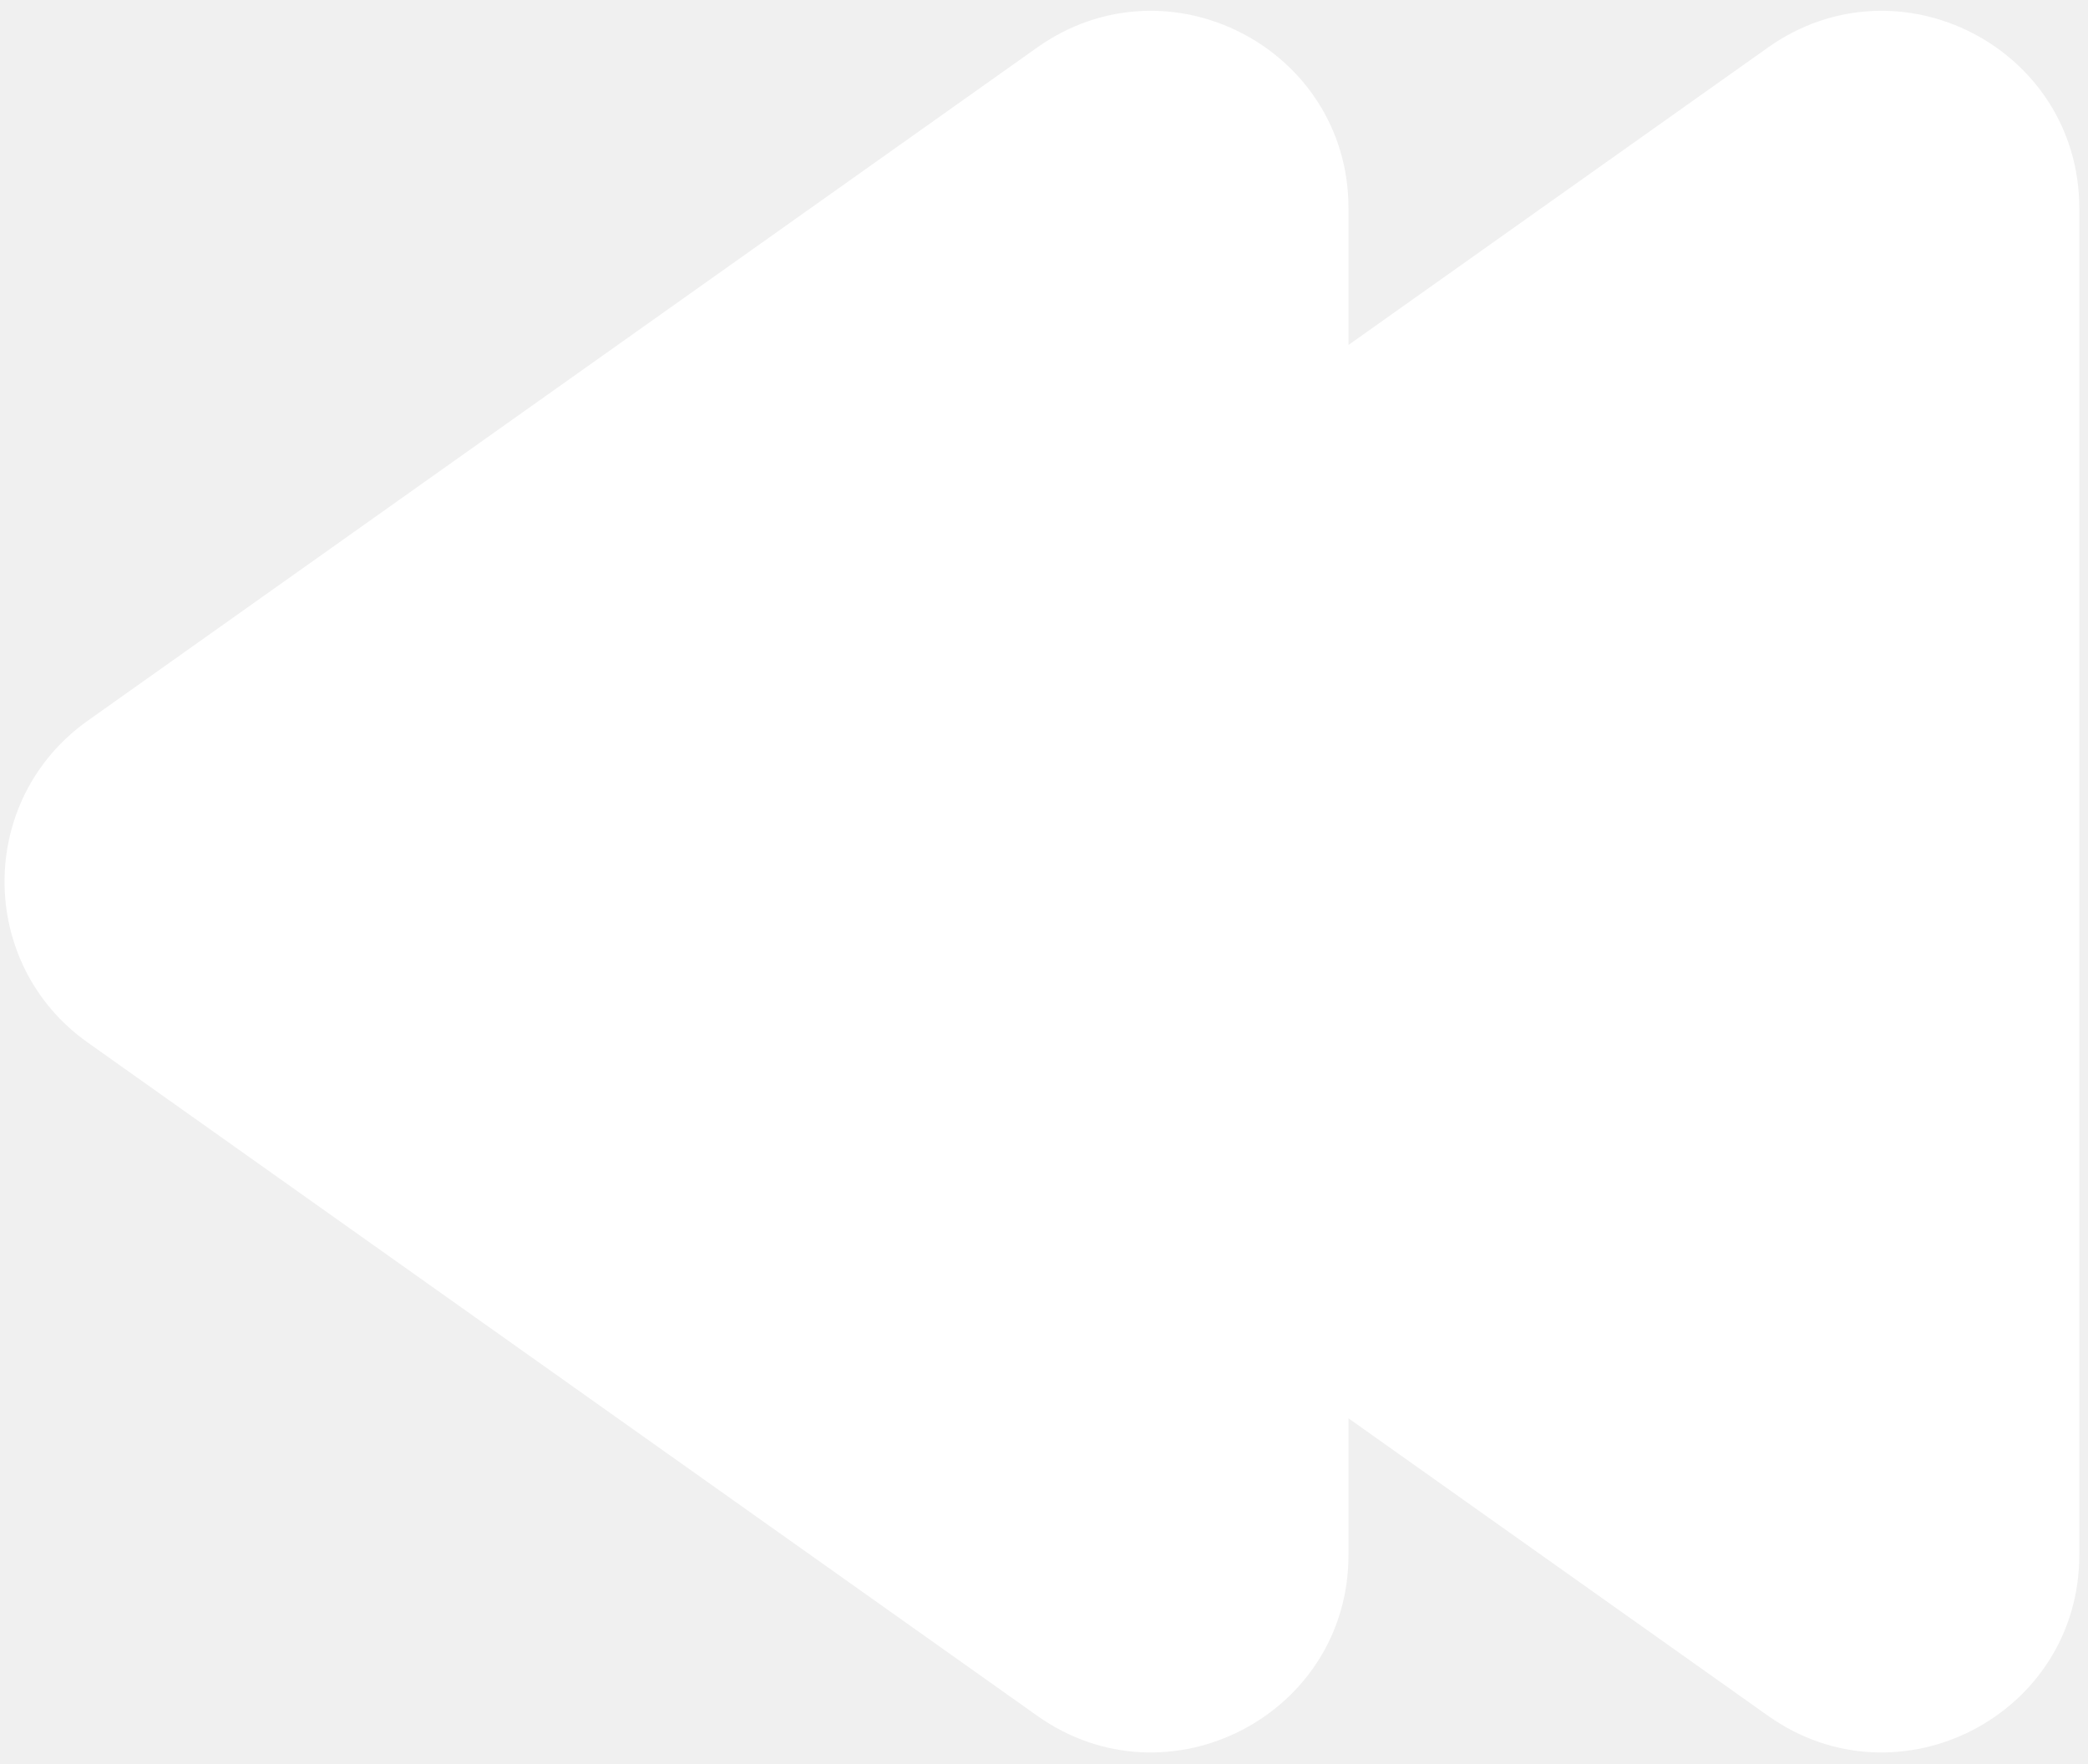
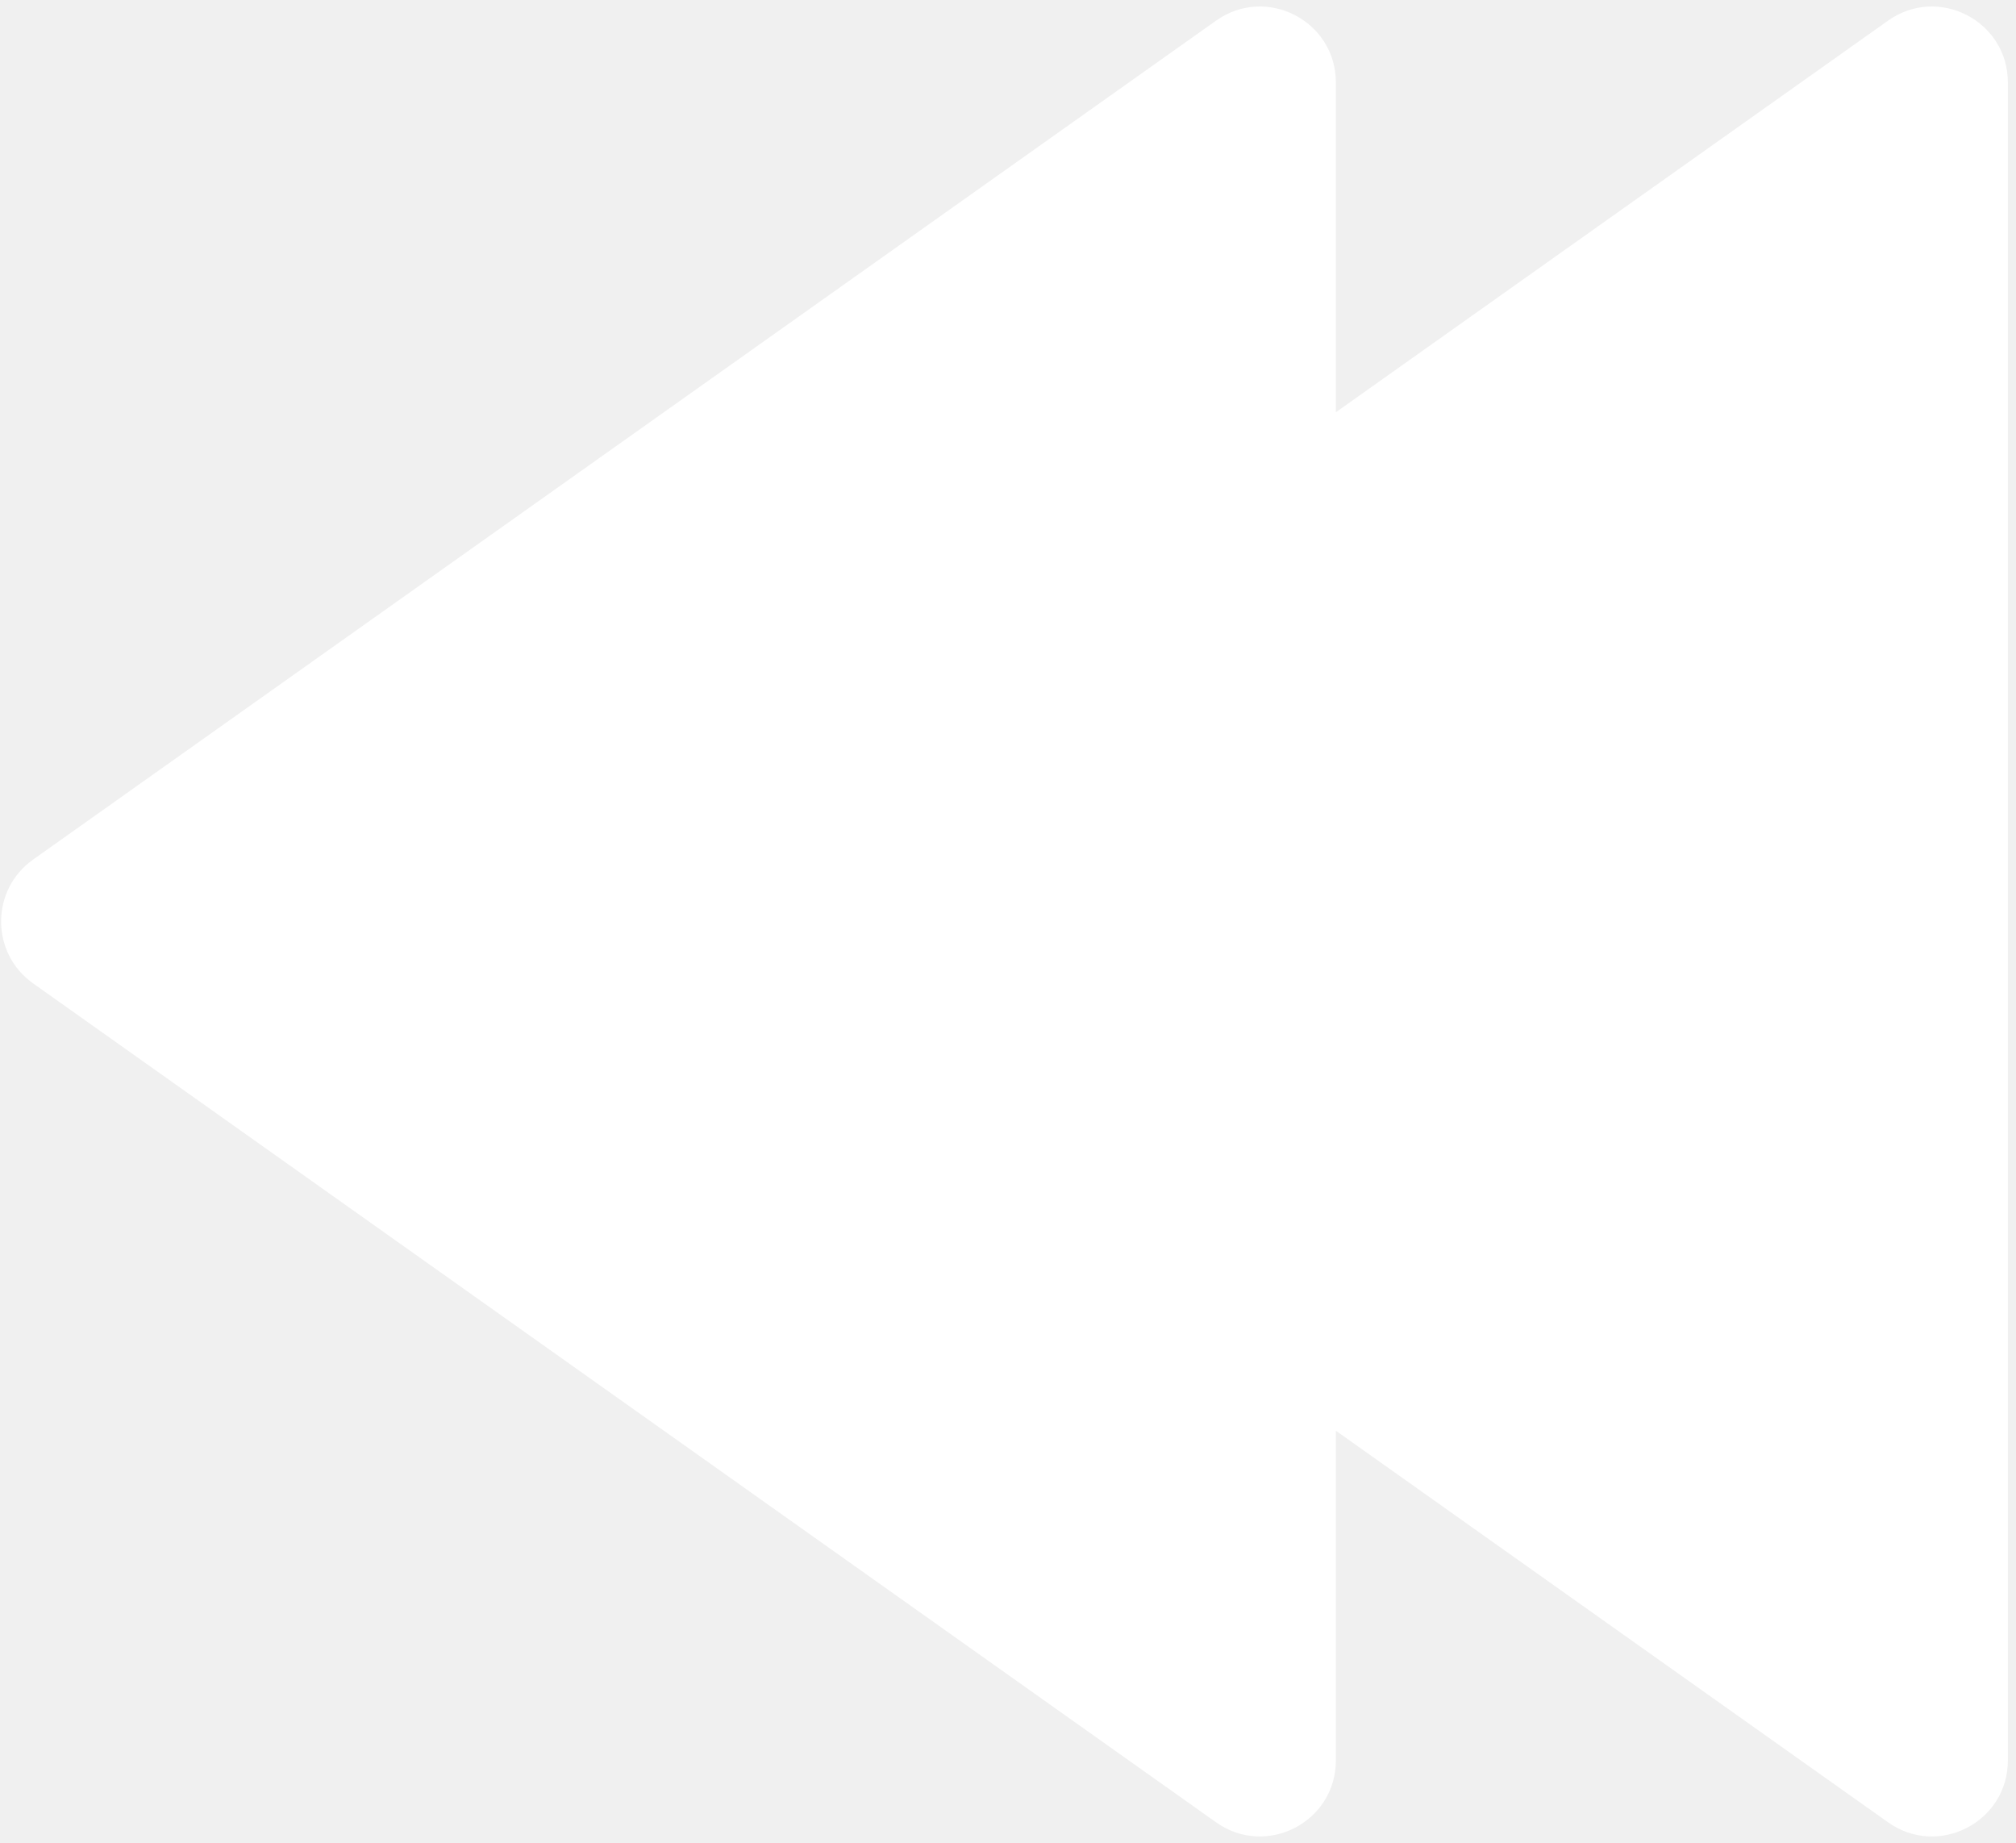
- <svg xmlns="http://www.w3.org/2000/svg" viewBox="0 0 180 152" fill="none">
-   <path d="M7.559 62.132C-1.998 68.908 -1.998 83.092 7.559 89.868L89.418 147.908C100.675 155.89 116.25 147.84 116.25 134.04V122.264L152.417 147.908C163.675 155.89 179.25 147.84 179.25 134.04V17.96C179.25 4.16 163.675 -3.89 152.417 4.092L116.25 29.736V17.96C116.25 4.16 100.675 -3.89 89.418 4.092L7.559 62.132Z" fill="white" />
+ <svg xmlns="http://www.w3.org/2000/svg" viewBox="0 0 186 170" fill="none">
+   <path fill-rule="evenodd" clip-rule="evenodd" d="M3.054 79.29C-0.881 82.08 -0.881 87.92 3.054 90.71L112.201 168.099C116.837 171.386 123.25 168.071 123.25 162.389V131.973L174.201 168.099C178.837 171.386 185.25 168.071 185.25 162.389V7.612C185.25 1.929 178.837 -1.385 174.201 1.901L123.25 38.027V7.612C123.25 1.929 116.837 -1.385 112.201 1.901L3.054 79.29Z" fill="white" />
</svg>
